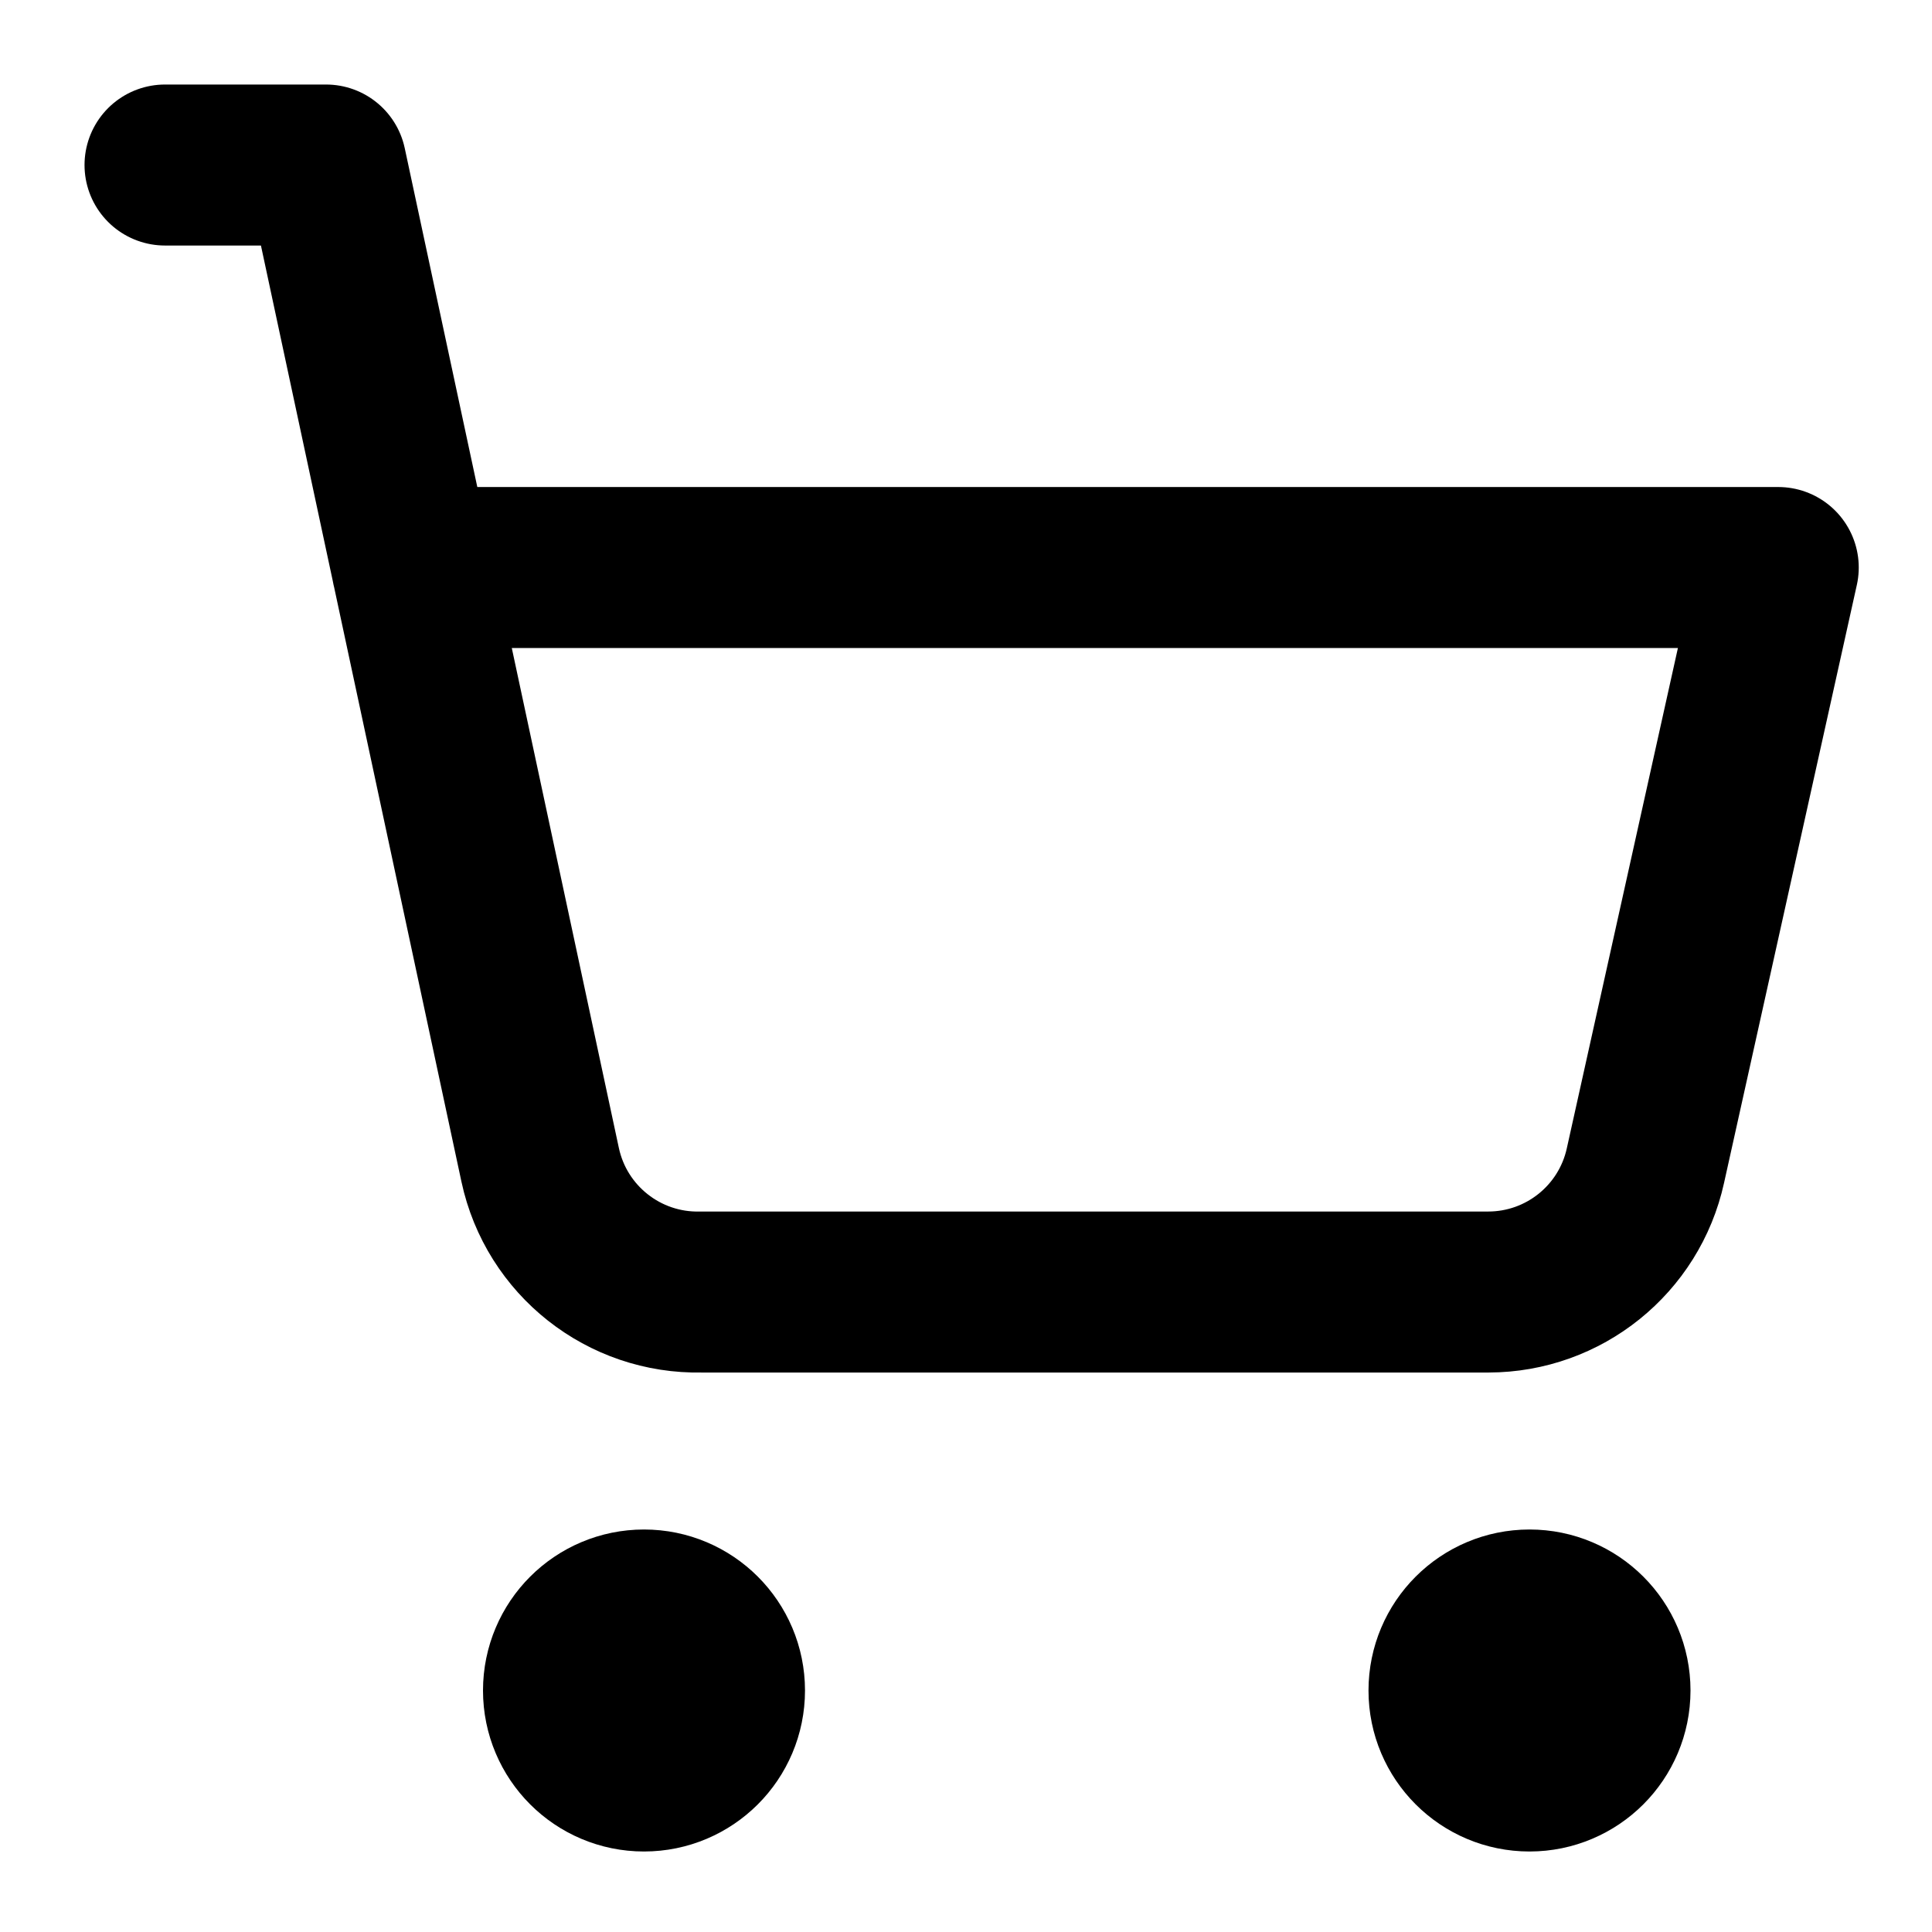
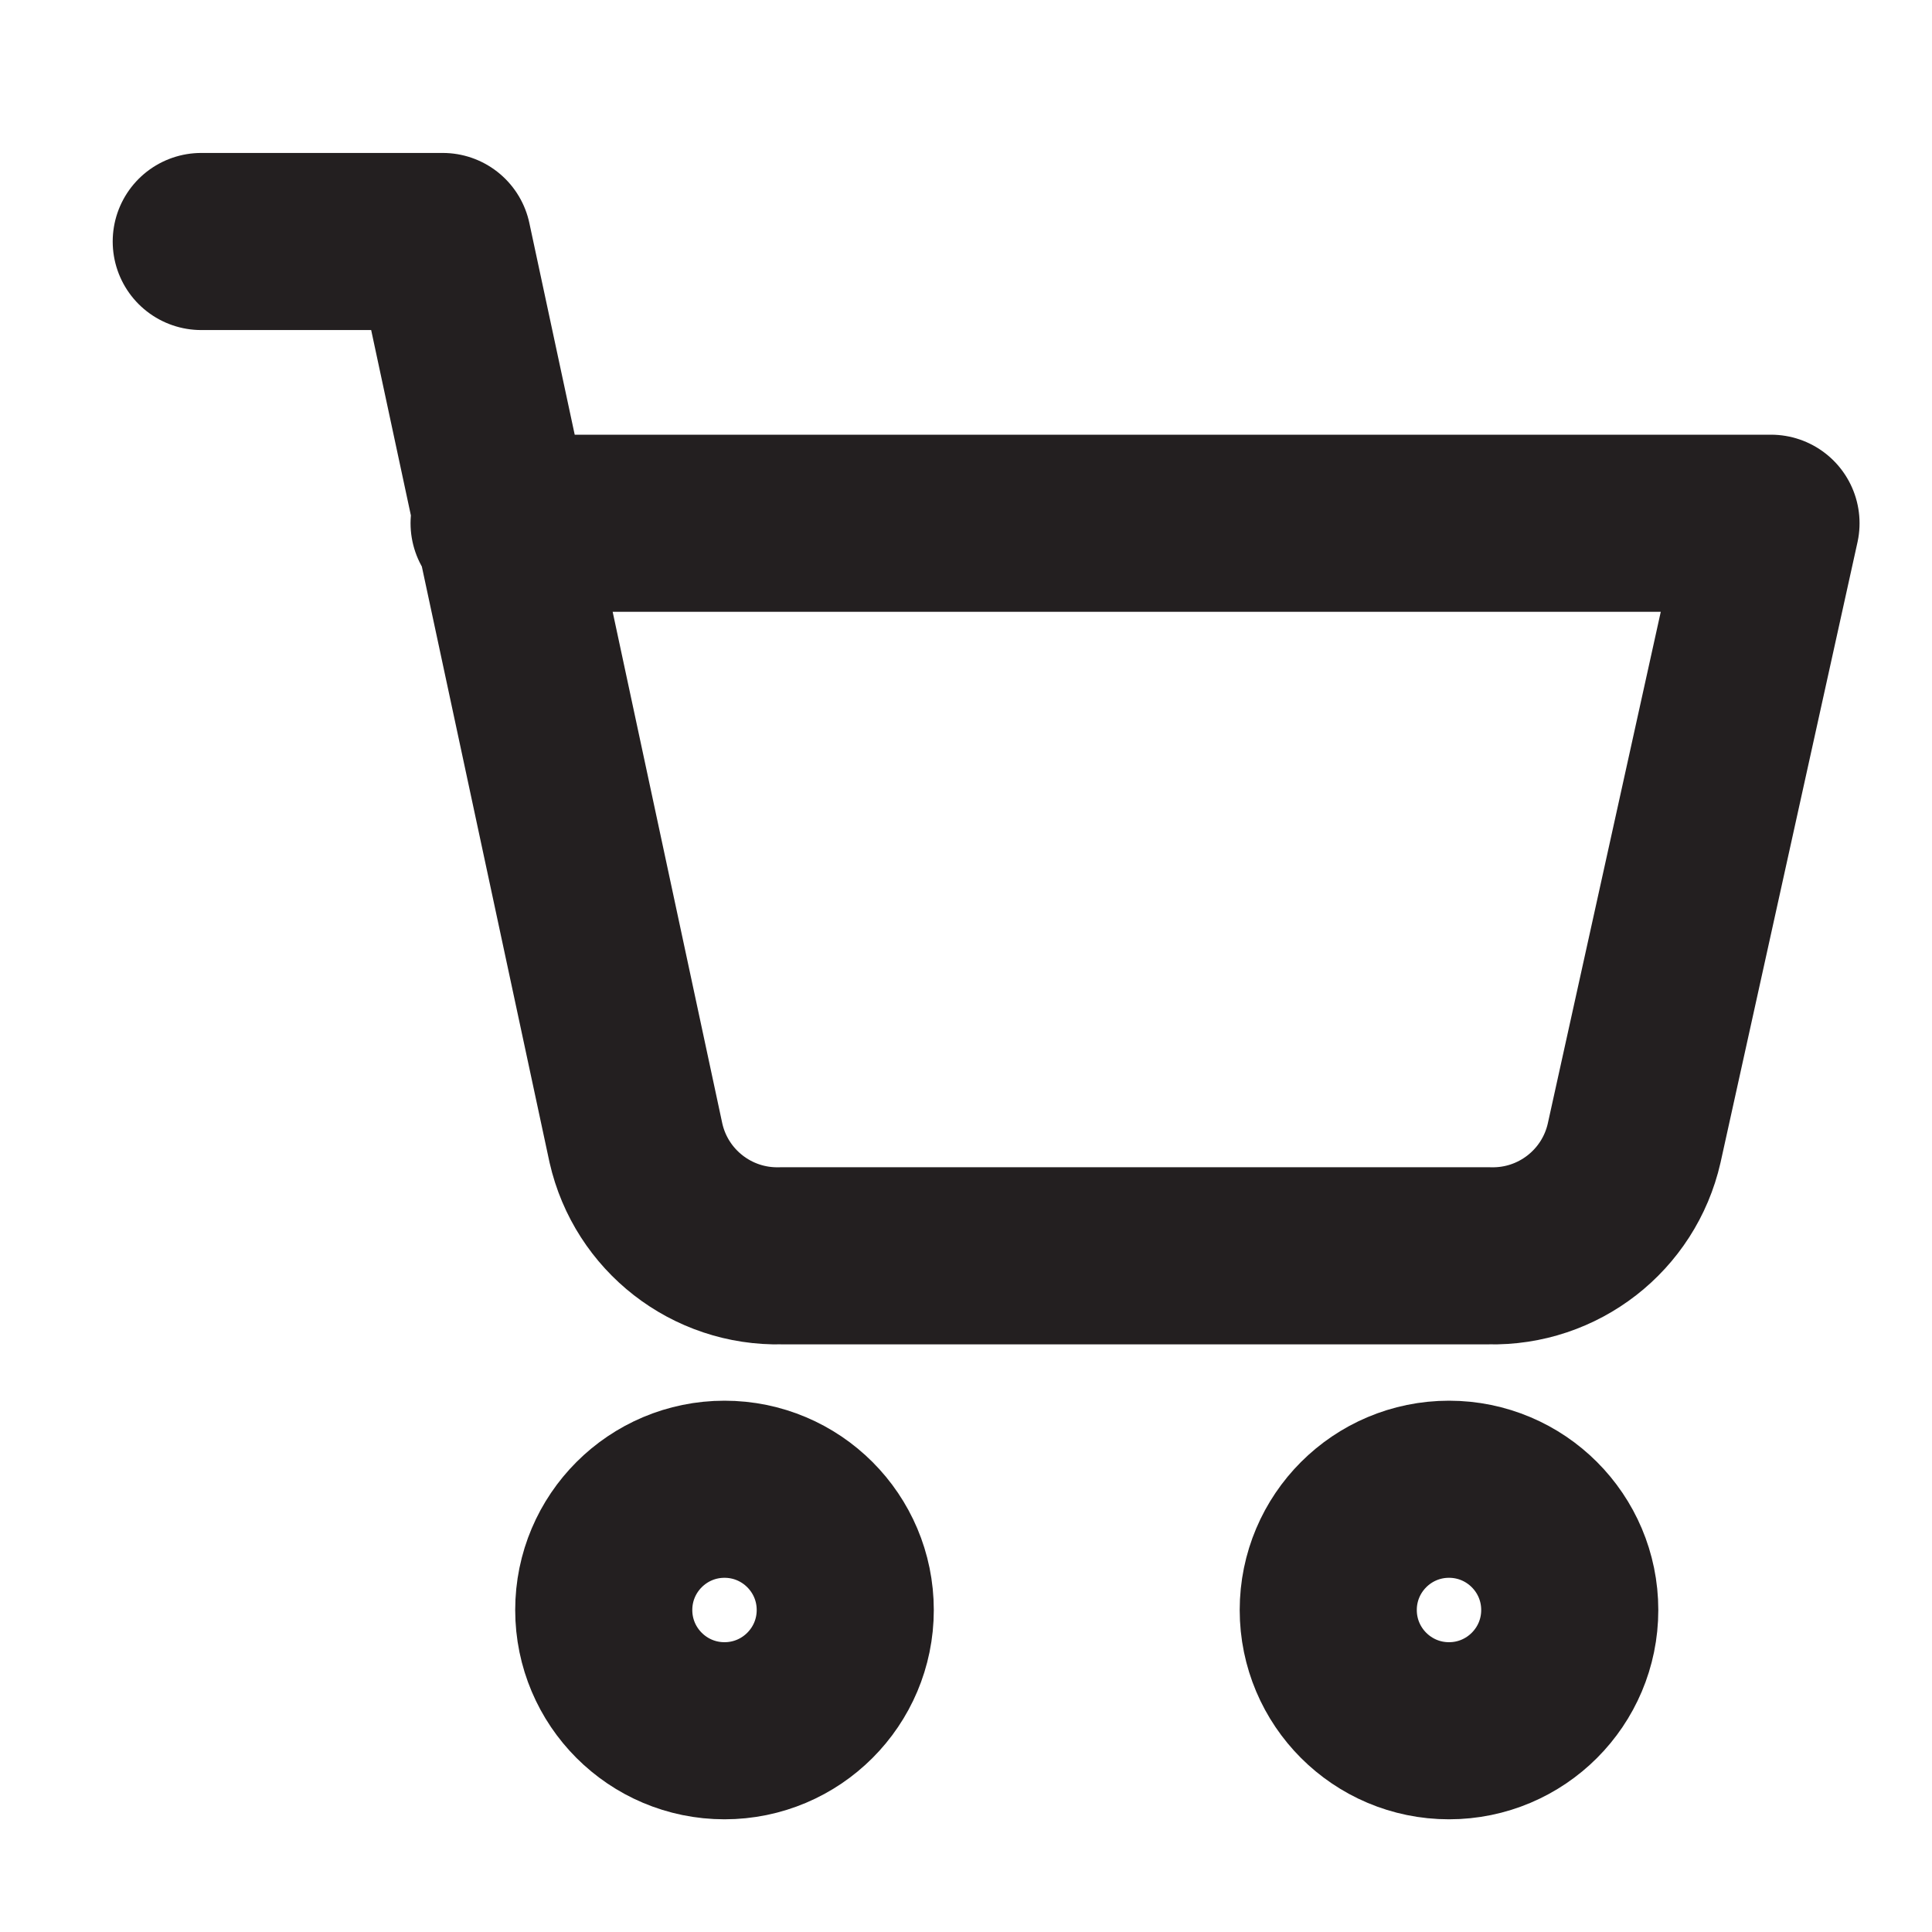
- <svg xmlns="http://www.w3.org/2000/svg" width="20" height="20" viewBox="0 0 24 24" fill="none" stroke="currentColor" stroke-width="2" stroke-linecap="round" stroke-linejoin="round">
-   <circle cx="8" cy="21" r="1" />
-   <circle cx="19" cy="21" r="1" />
-   <path d="M2.05 2.05h2l2.66 12.42a2 2 0 0 0 2 1.58h9.78a2 2 0 0 0 1.95-1.57l1.65-7.43H5.12" />
+ <svg xmlns="http://www.w3.org/2000/svg" width="24" height="24" viewBox="0 0 24 24" fill="none" stroke="#231F20" stroke-width="2.2" stroke-linecap="round" stroke-linejoin="round">
+   <circle cx="9" cy="20" r="1.5" />
+   <circle cx="18" cy="20" r="1.5" />
+   <path d="M2.5 3h3l2.4 11.2a1.8 1.8 0 0 0 1.8 1.4h8.8a1.8 1.8 0 0 0 1.8-1.4L22 6.5H6.2" />
</svg>
